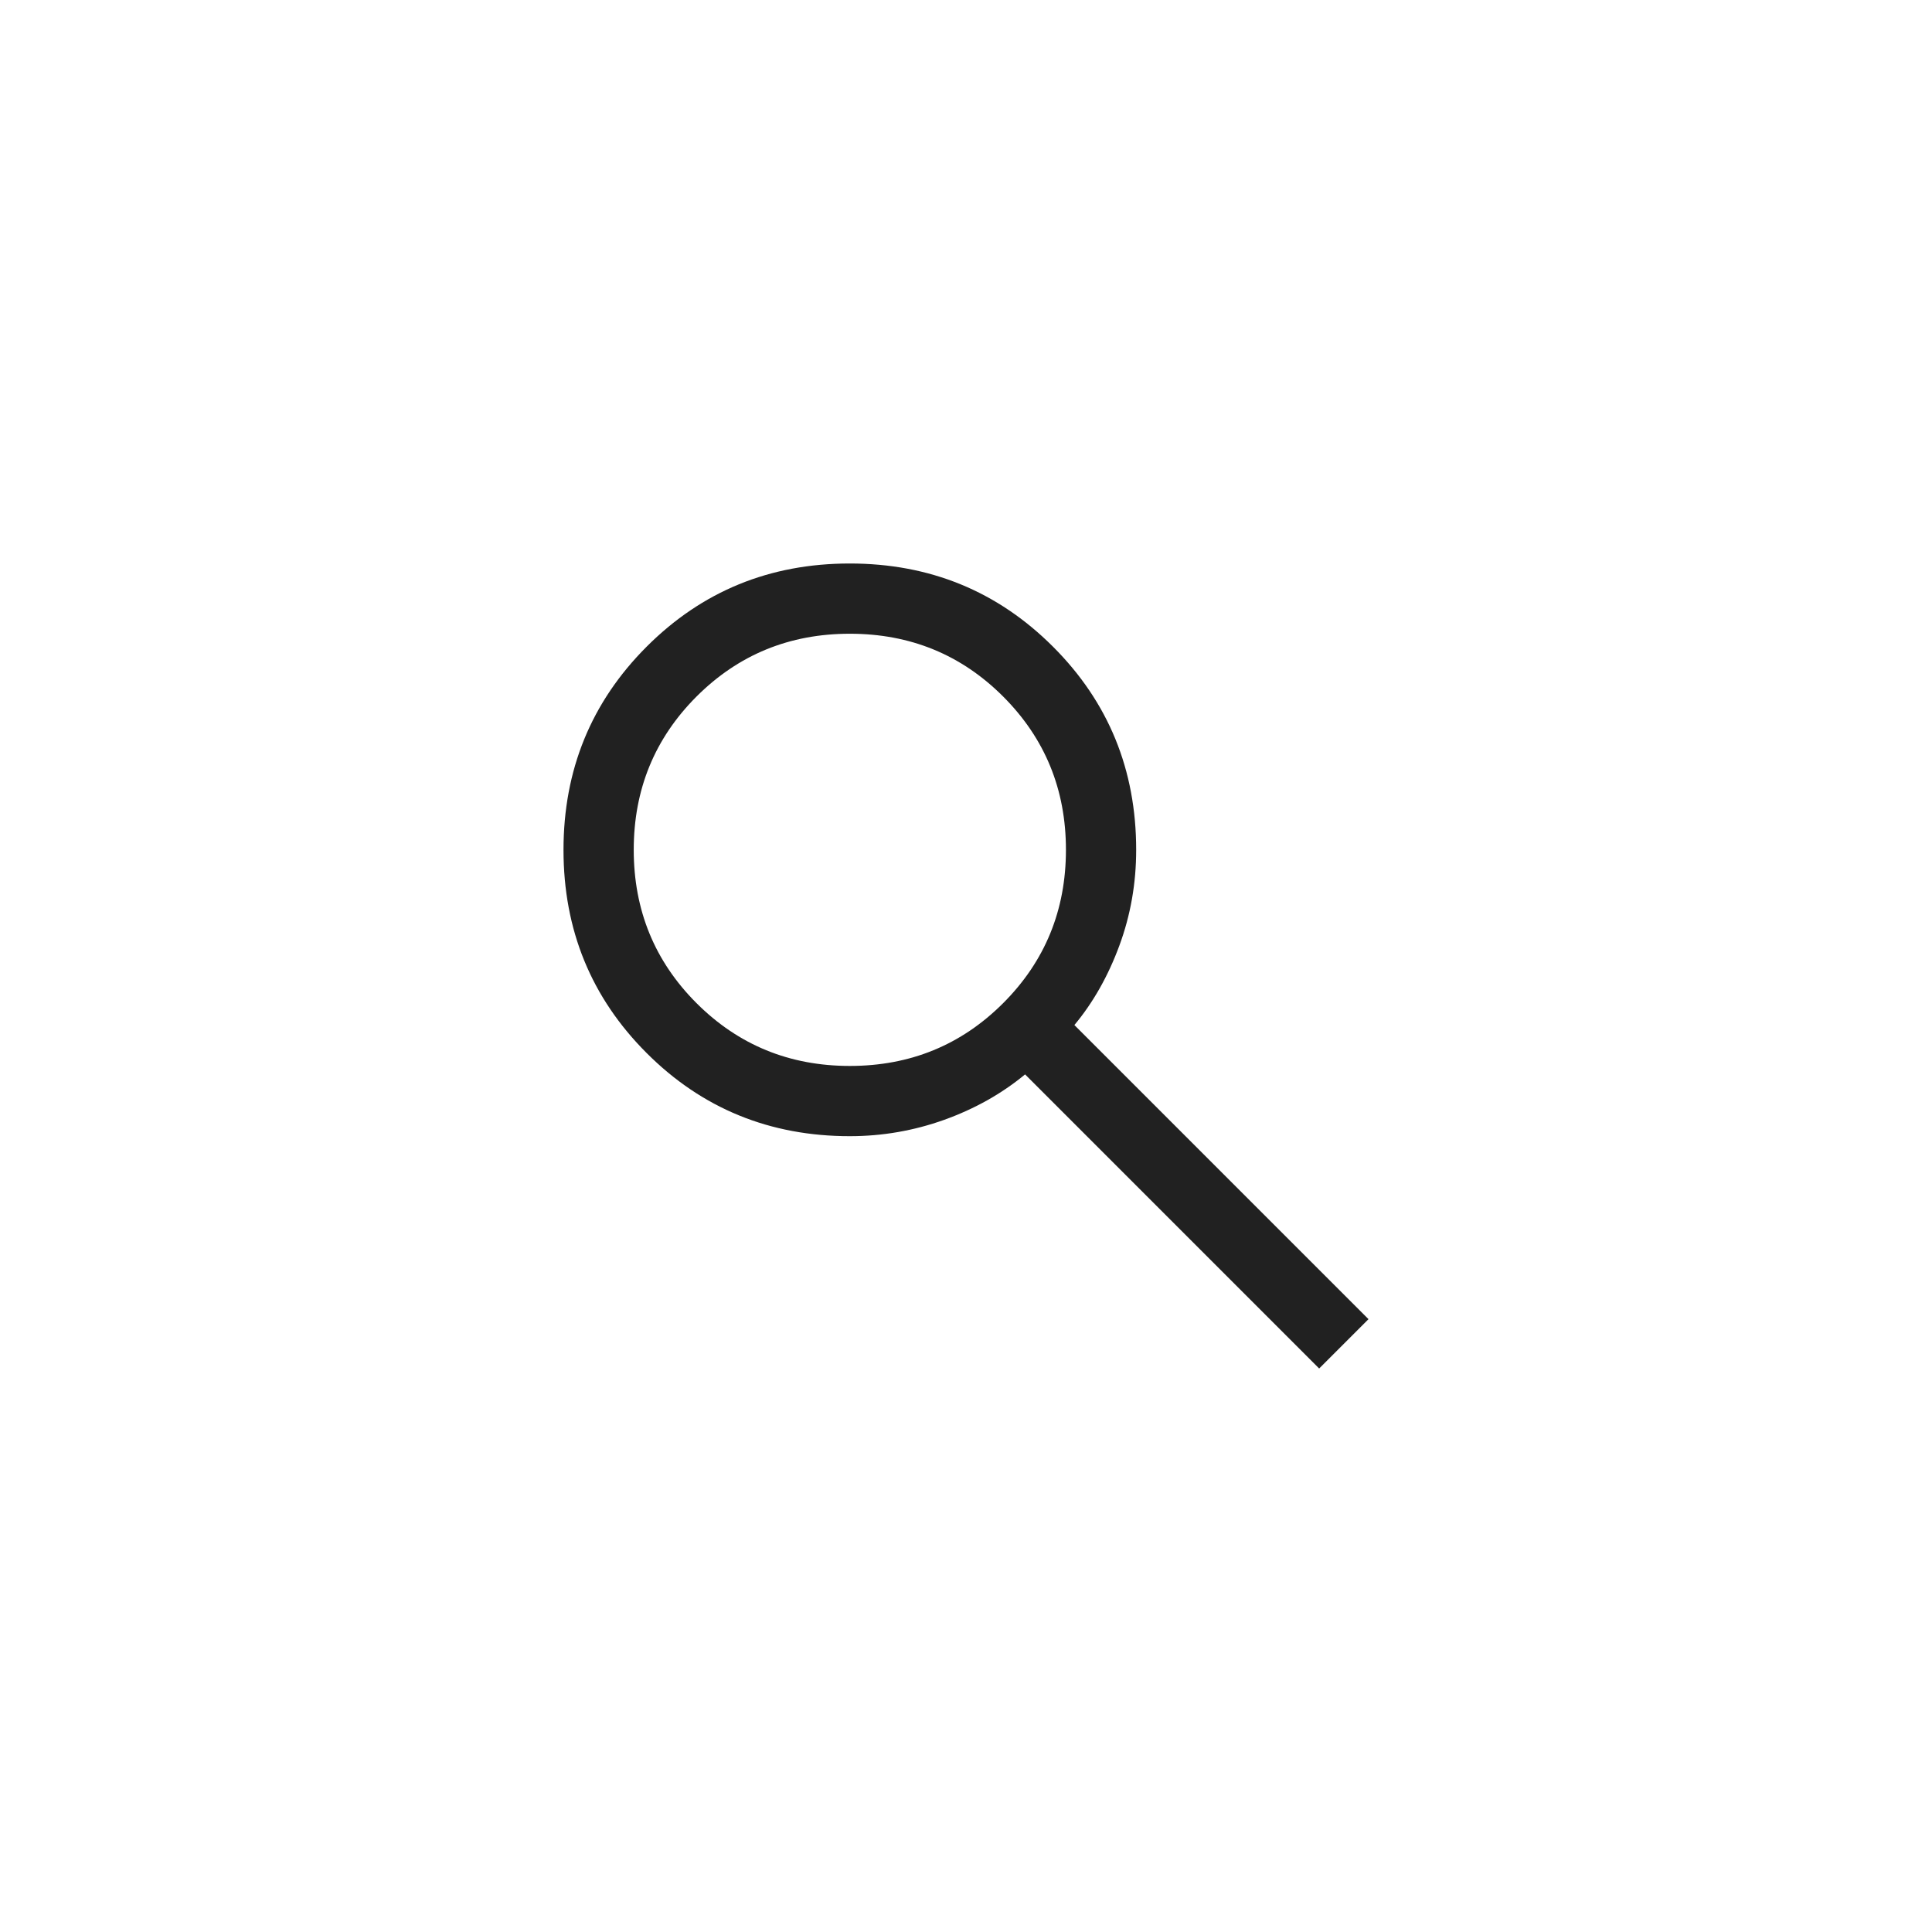
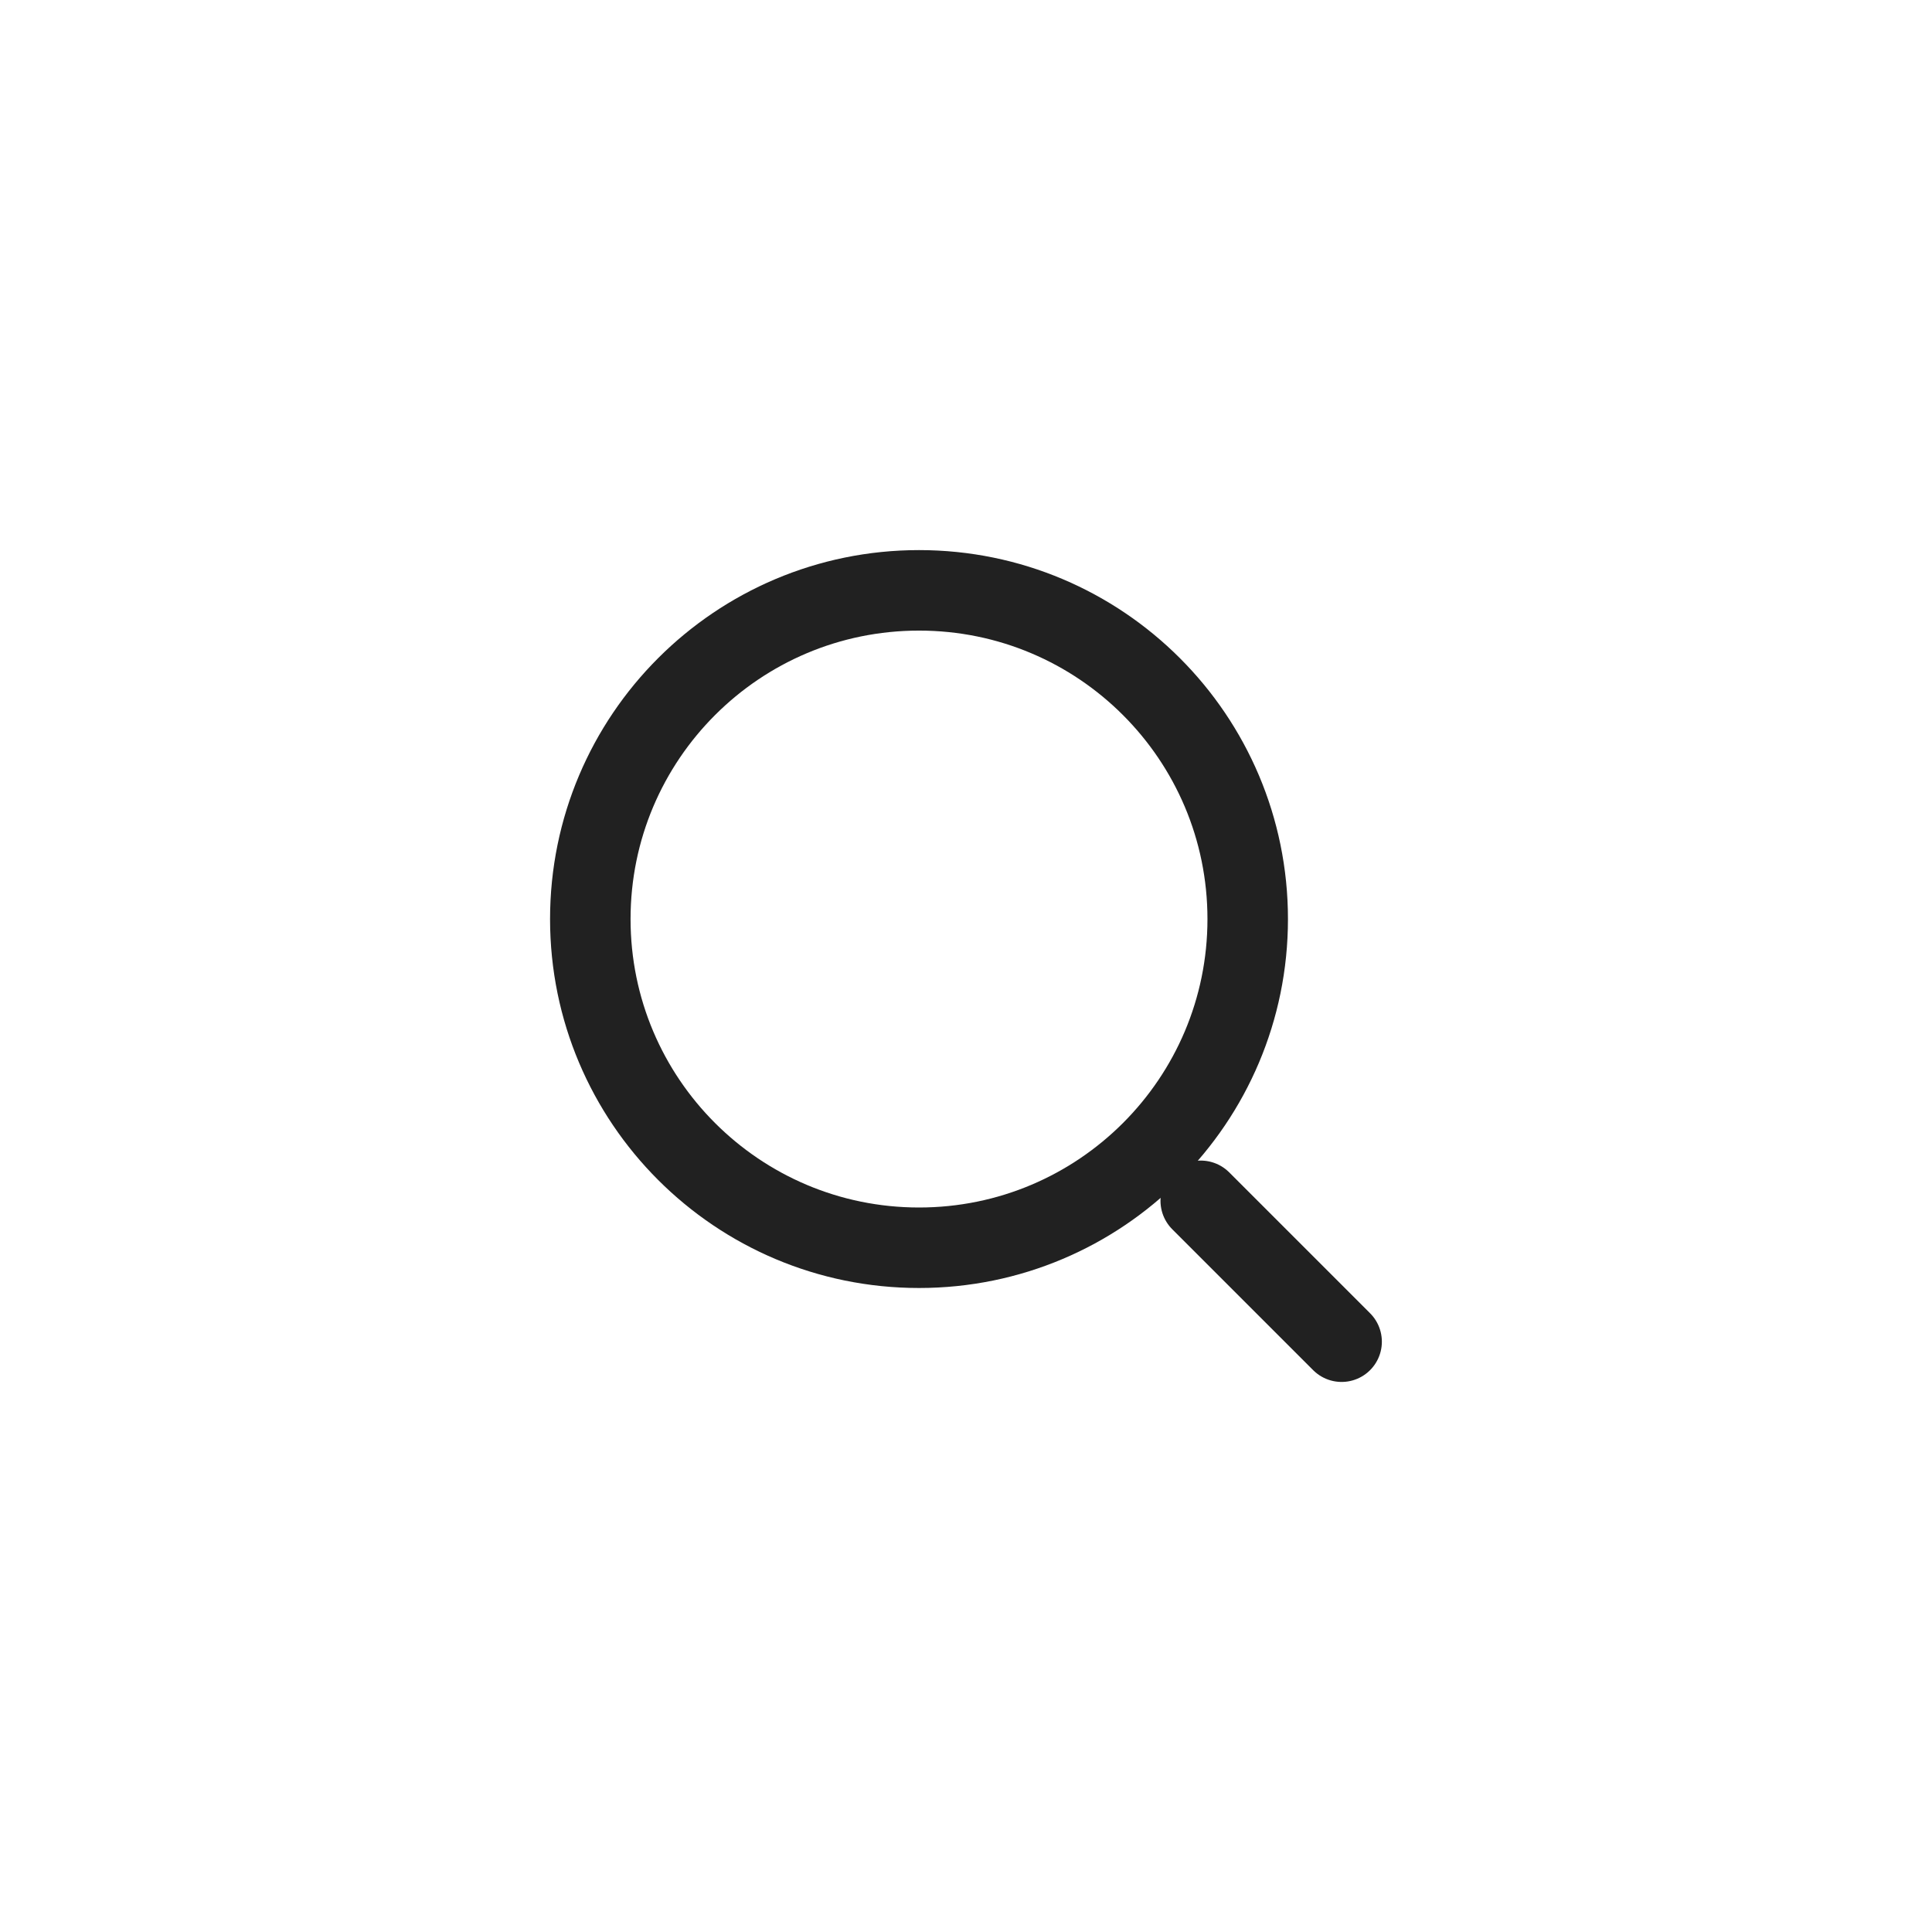
<svg xmlns="http://www.w3.org/2000/svg" width="48" height="48" viewBox="0 0 48 48" fill="none">
-   <path d="M32.774 34L25.468 26.693C24.886 27.174 24.217 27.549 23.461 27.821C22.705 28.092 21.922 28.228 21.114 28.228C19.126 28.228 17.443 27.54 16.066 26.163C14.689 24.786 14 23.104 14 21.116C14 19.128 14.688 17.445 16.065 16.067C17.442 14.689 19.124 14 21.112 14C23.1 14 24.783 14.689 26.161 16.066C27.539 17.443 28.228 19.126 28.228 21.114C28.228 21.945 28.089 22.738 27.81 23.494C27.531 24.25 27.159 24.908 26.693 25.467L34 32.774L32.774 34ZM21.114 26.483C22.613 26.483 23.883 25.963 24.923 24.923C25.963 23.883 26.483 22.613 26.483 21.114C26.483 19.615 25.963 18.346 24.923 17.305C23.883 16.265 22.613 15.745 21.114 15.745C19.615 15.745 18.346 16.265 17.305 17.305C16.265 18.346 15.745 19.615 15.745 21.114C15.745 22.613 16.265 23.883 17.305 24.923C18.346 25.963 19.615 26.483 21.114 26.483Z" fill="#212121" />
+   <path d="M22.833 31C27.343 31 30.999 27.344 30.999 22.834C30.999 18.323 27.343 14.667 22.833 14.667C18.322 14.667 14.666 18.323 14.666 22.834C14.666 27.344 18.322 31 22.833 31Z" stroke="#212121" stroke-width="2" />
+   <path d="M33.332 33.334L29.832 29.834" stroke="#212121" stroke-width="2" stroke-linecap="round" />
</svg>
